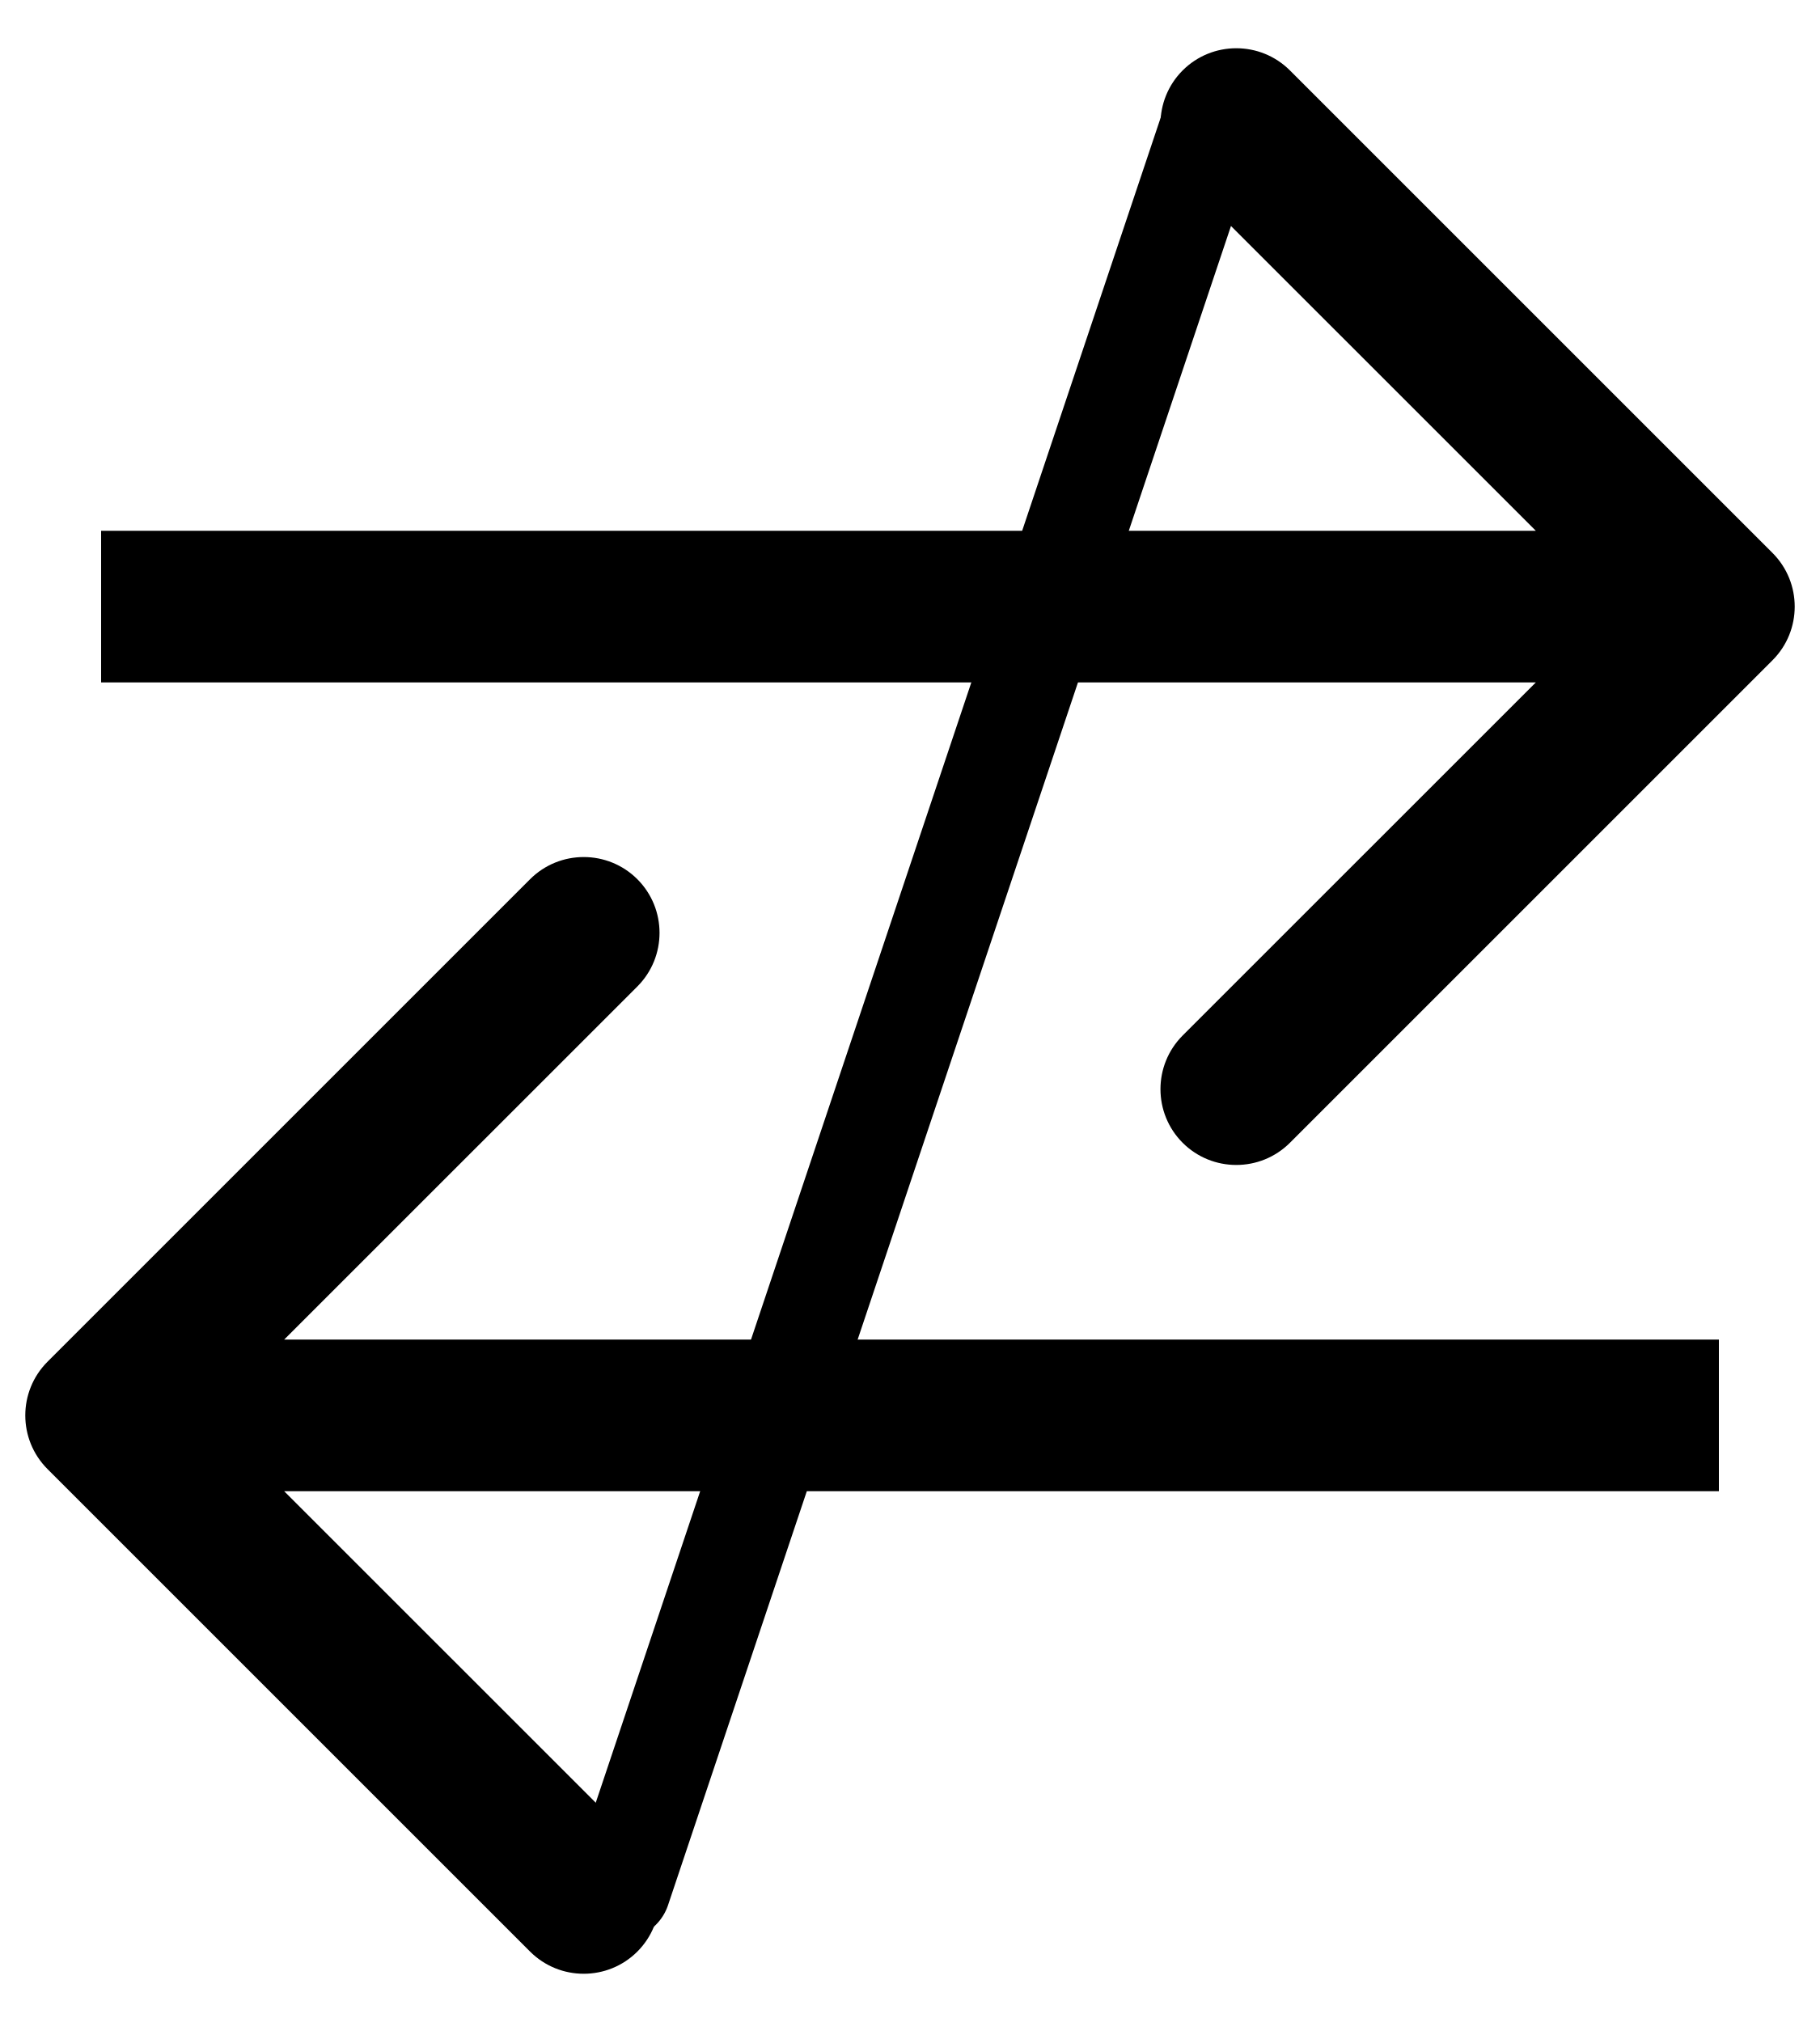
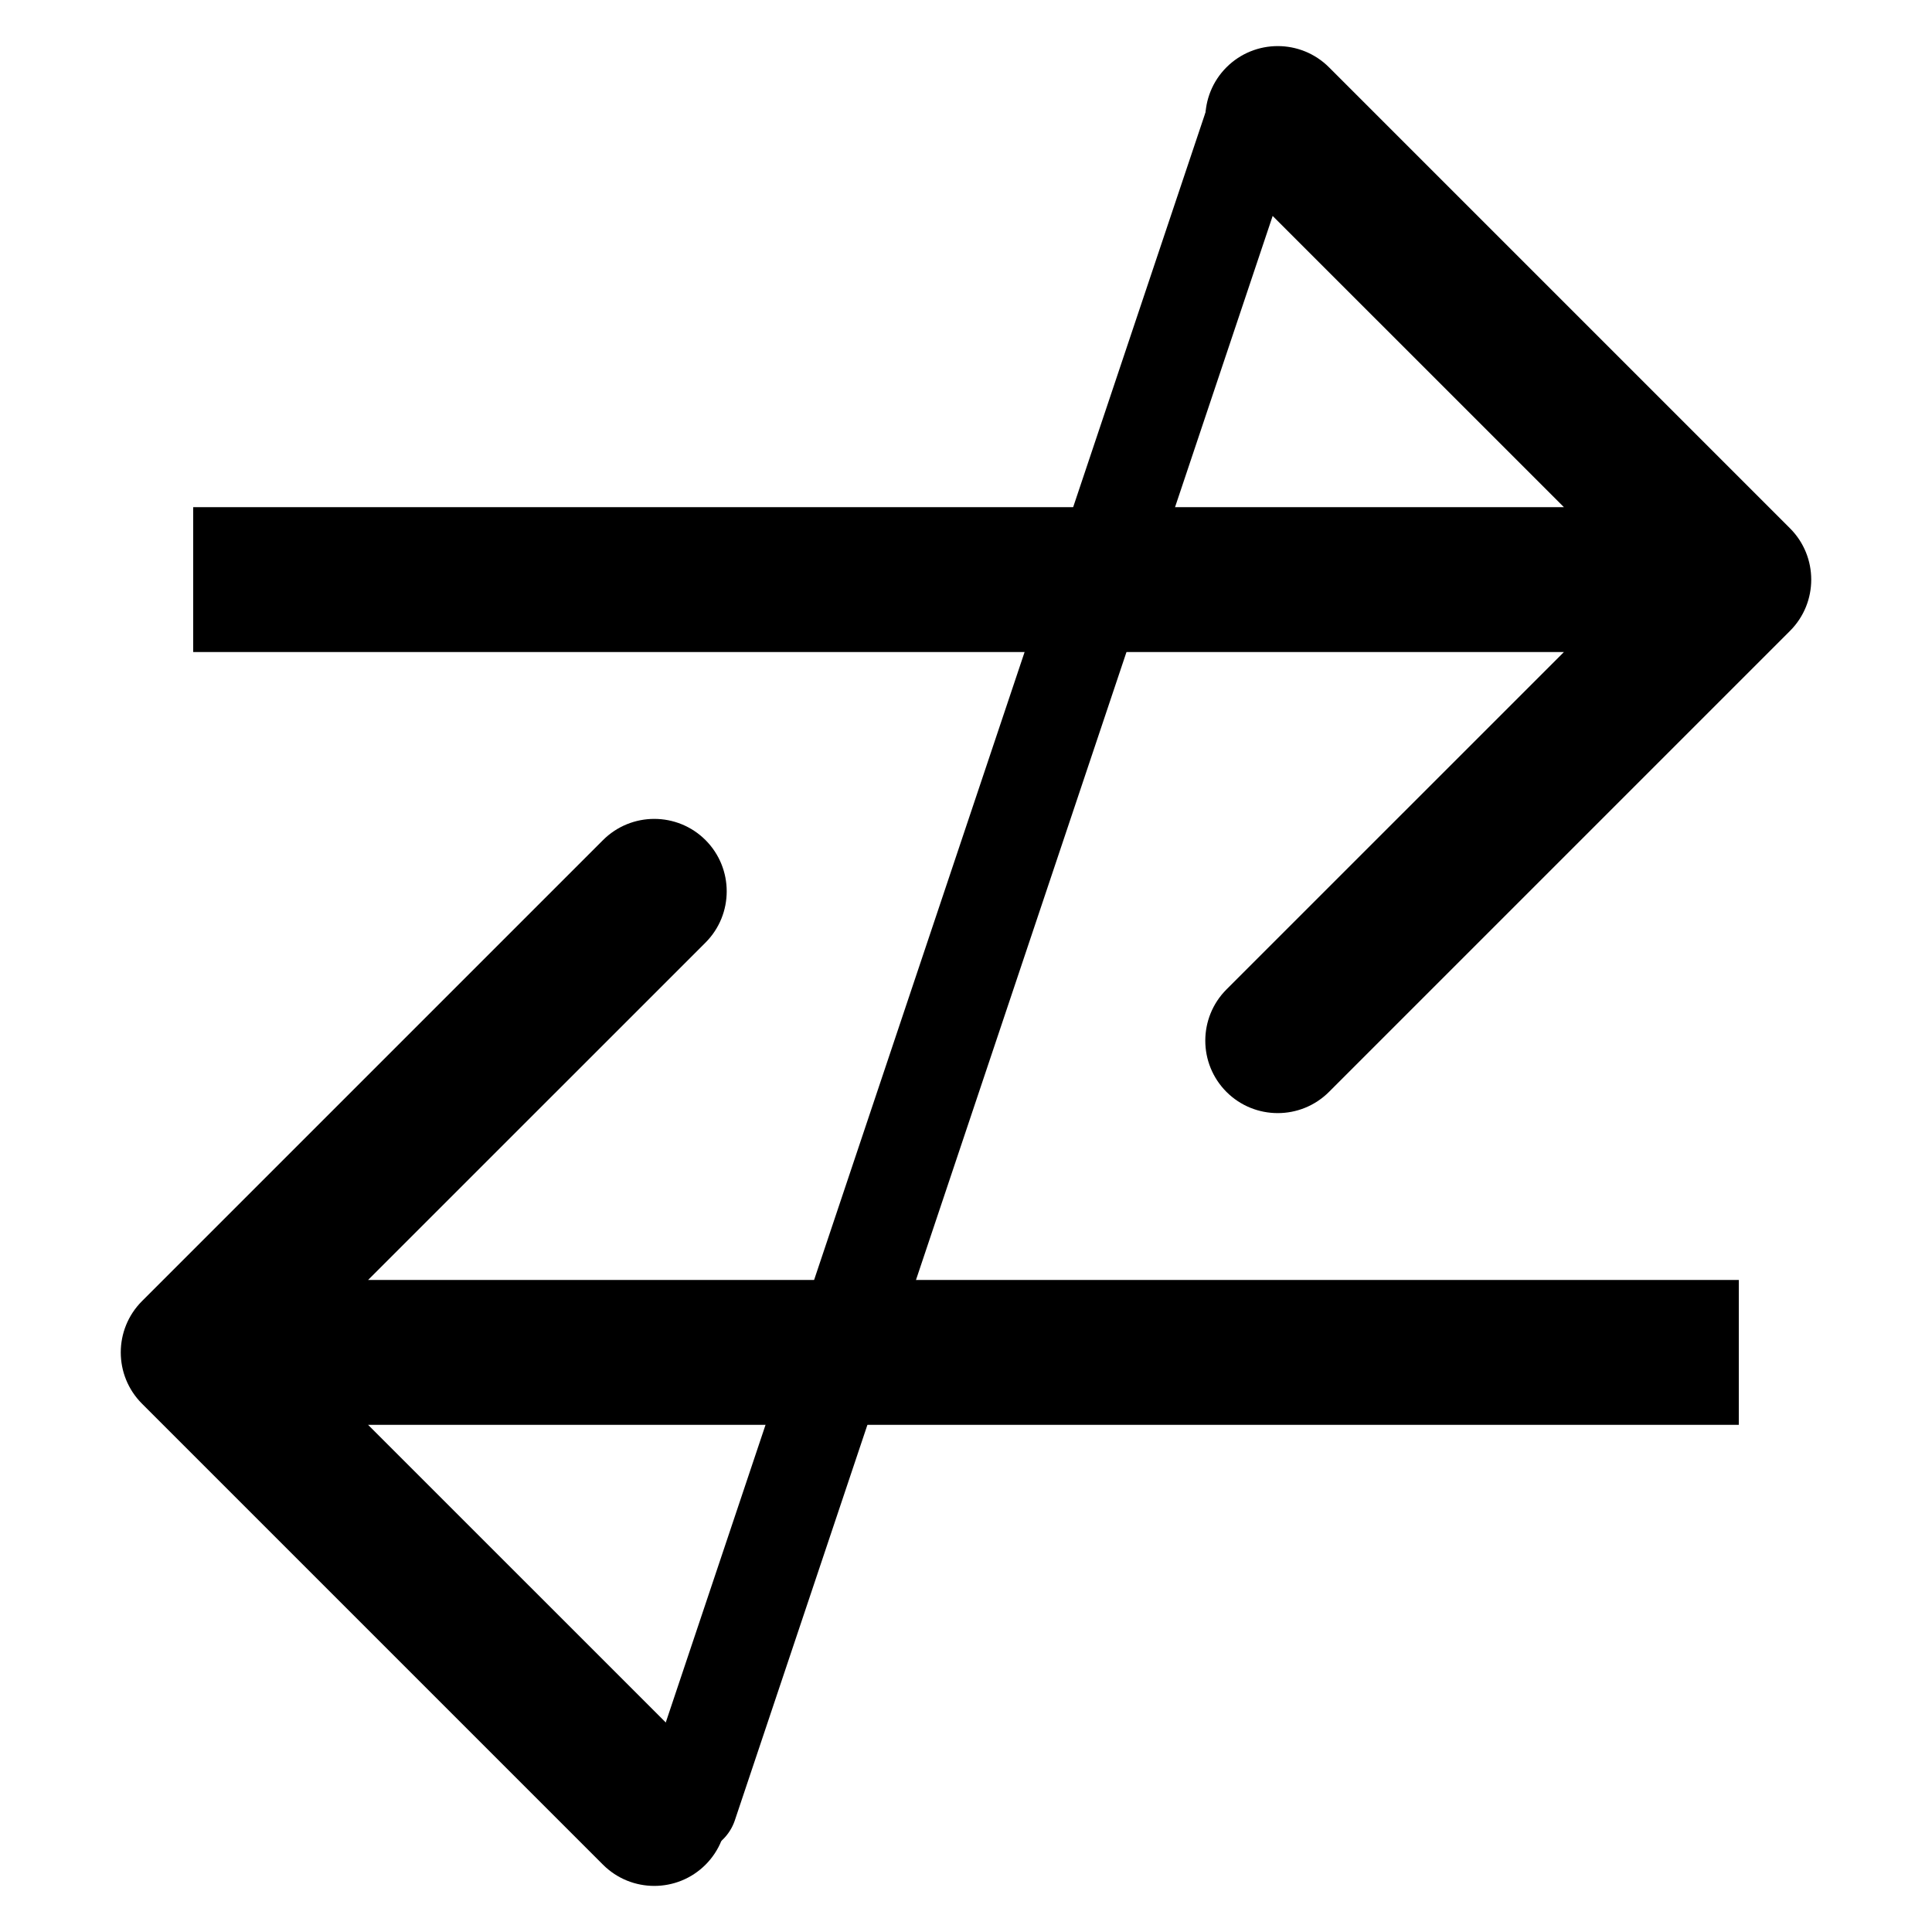
- <svg xmlns="http://www.w3.org/2000/svg" width="36" height="40" viewBox="0 0 36 40" fill="none">
+ <svg xmlns="http://www.w3.org/2000/svg" width="16" height="16" viewBox="0 0 36 40" fill="none">
  <path d="M35.061 13.061C35.646 12.475 35.646 11.525 35.061 10.939L25.515 1.393C24.929 0.808 23.979 0.808 23.393 1.393C22.808 1.979 22.808 2.929 23.393 3.515L31.879 12L23.393 20.485C22.808 21.071 22.808 22.021 23.393 22.607C23.979 23.192 24.929 23.192 25.515 22.607L35.061 13.061ZM2 13.5H34V10.5H2V13.5Z" fill="black" />
  <path d="M0.939 29.061C0.354 28.475 0.354 27.525 0.939 26.939L10.485 17.393C11.071 16.808 12.021 16.808 12.607 17.393C13.192 17.979 13.192 18.929 12.607 19.515L4.121 28L12.607 36.485C13.192 37.071 13.192 38.021 12.607 38.607C12.021 39.192 11.071 39.192 10.485 38.607L0.939 29.061ZM2 26.5H34V29.5H2V26.5Z" fill="black" />
  <line x1="23.992" y1="2.39" x2="12.266" y2="37.37" stroke="black" stroke-width="2" stroke-linecap="round" />
</svg>
